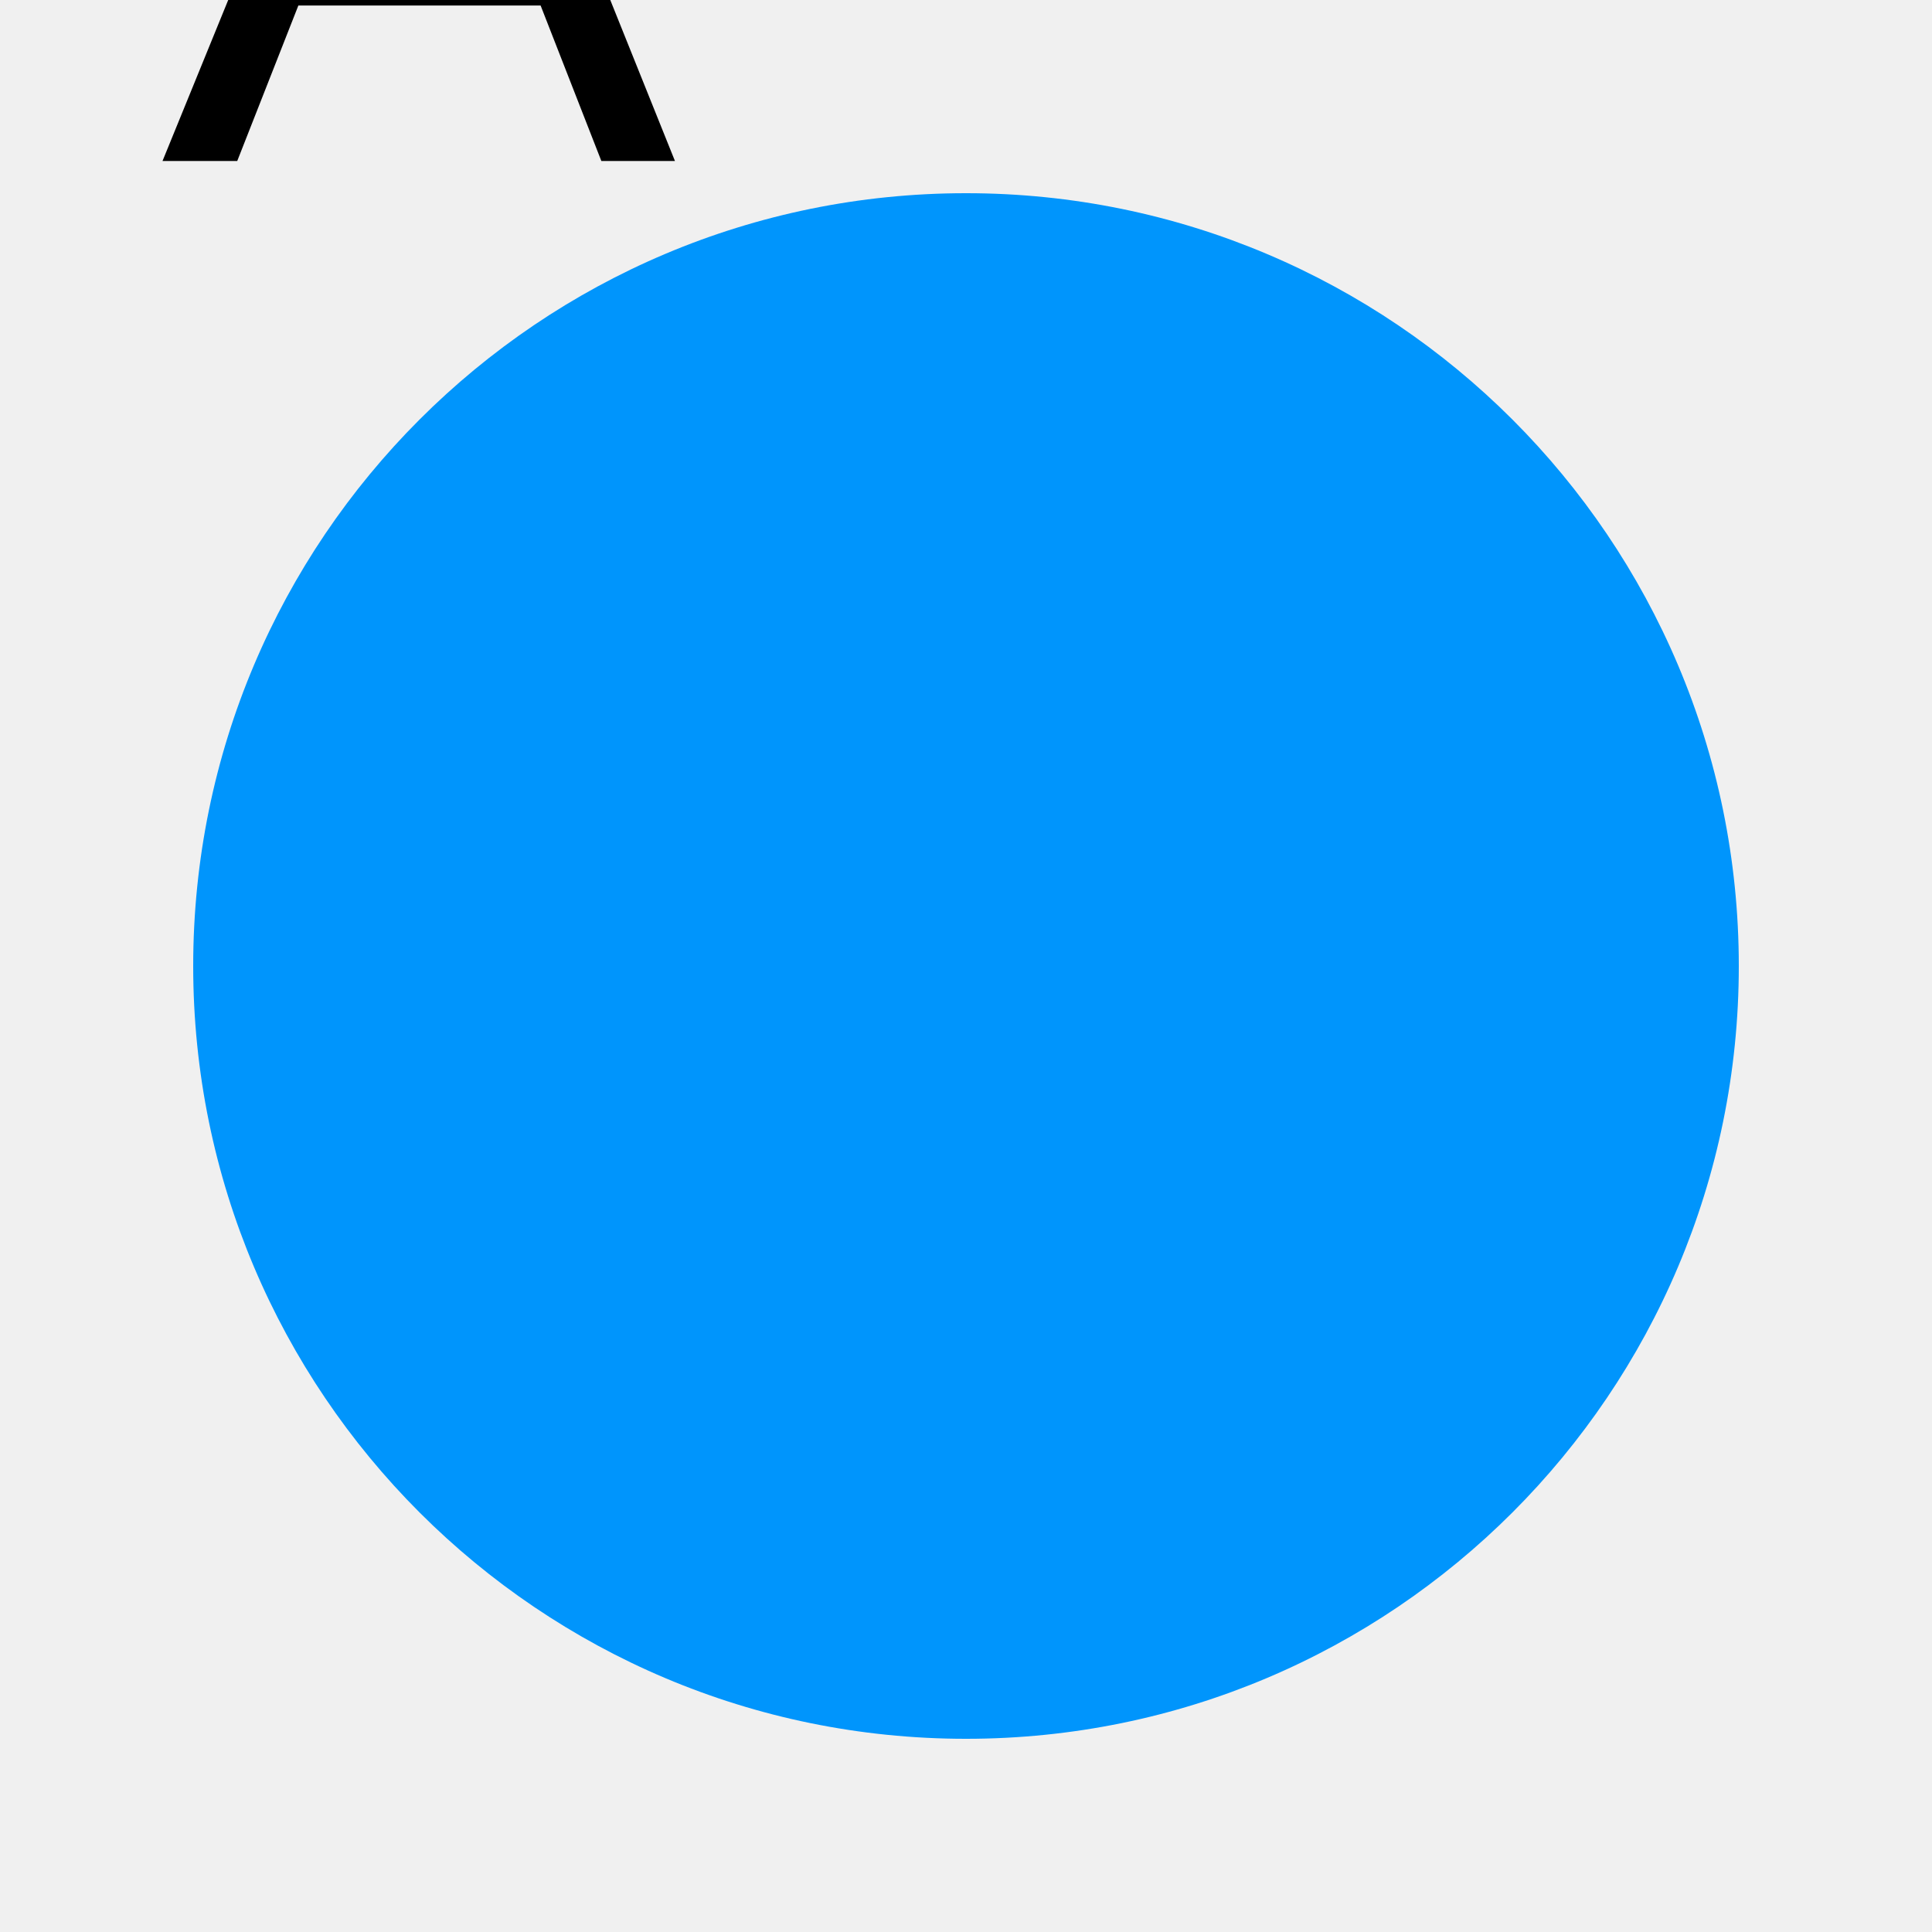
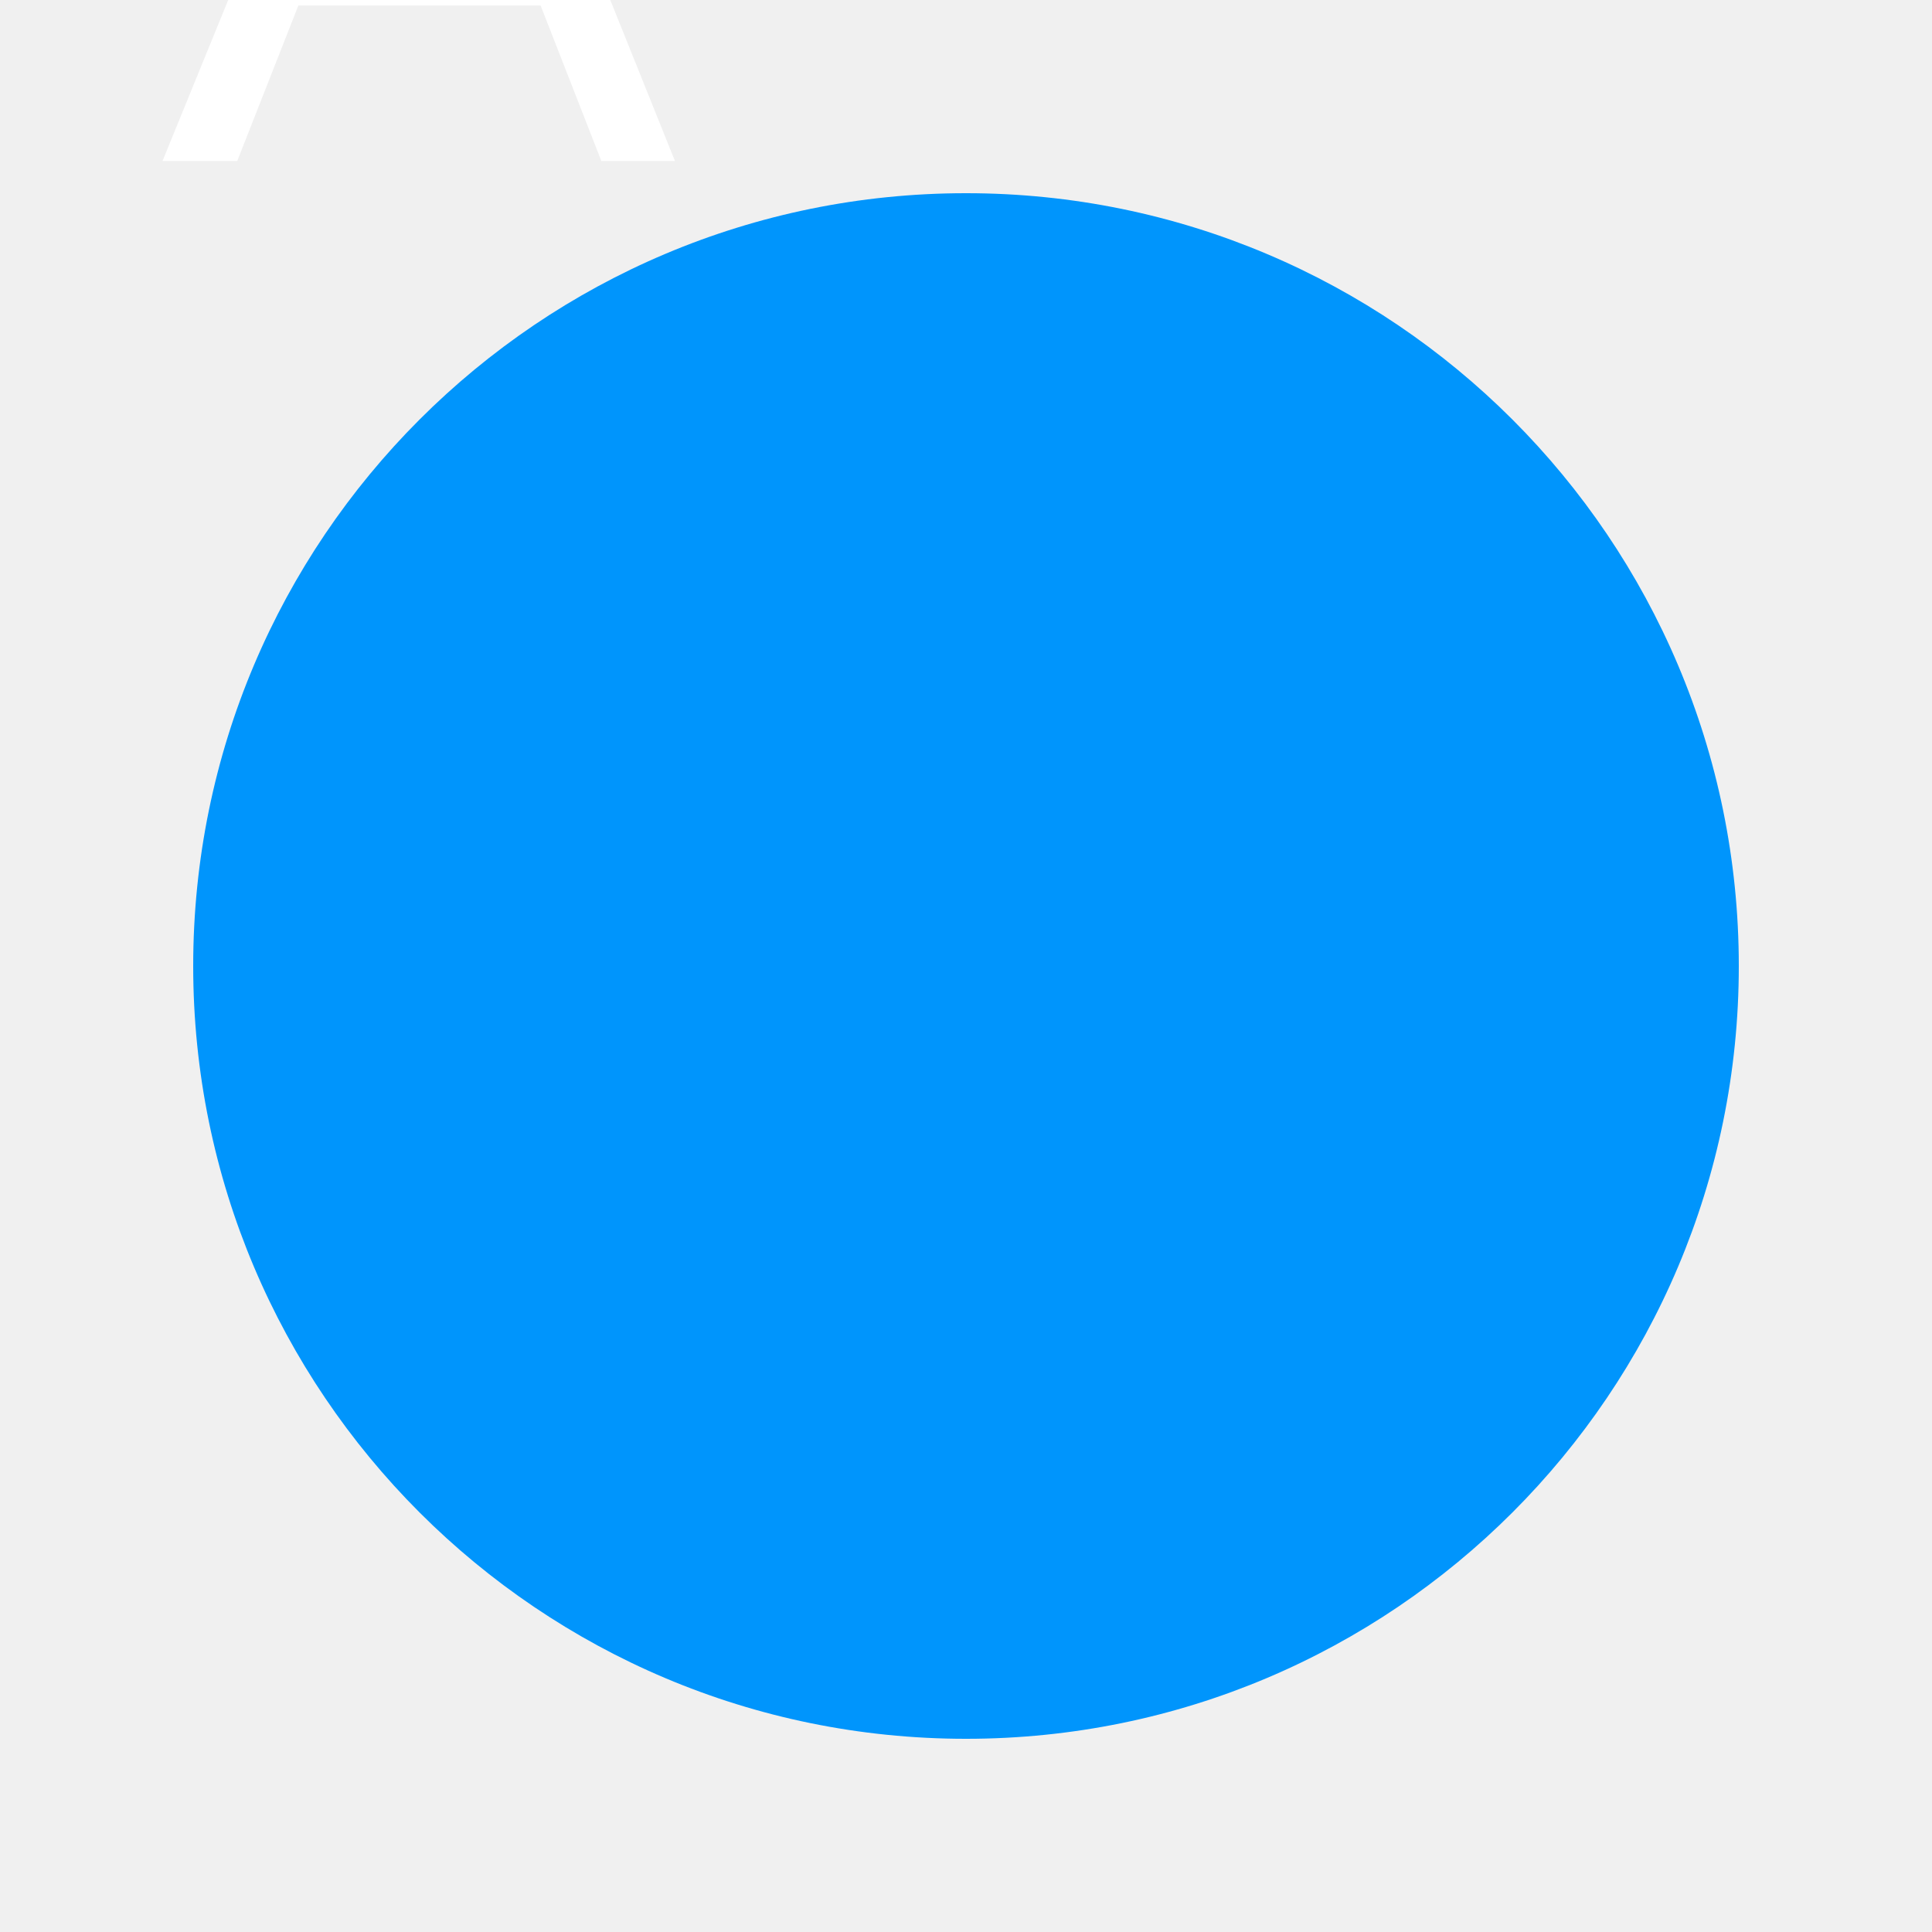
<svg xmlns="http://www.w3.org/2000/svg" version="1.0" width="1500px" height="1500px" viewBox="0 0 1500 1500" style="background-color: transparent;">
  <rect x="0" y="0" width="1500" height="1500" fill="none" stroke="none" pointer-events="all" />
  <circle cx="750" cy="750" r="600" fill="#0095fc" stroke="none" pointer-events="all" />
-   <text x="125" y="125" font-size="600" font-family="Arial" rotate="45" fill="#000000">A</text>
+   <text x="125" y="125" font-size="600" font-family="Arial" rotate="45" fill="#ffffff">A</text>
</svg>
